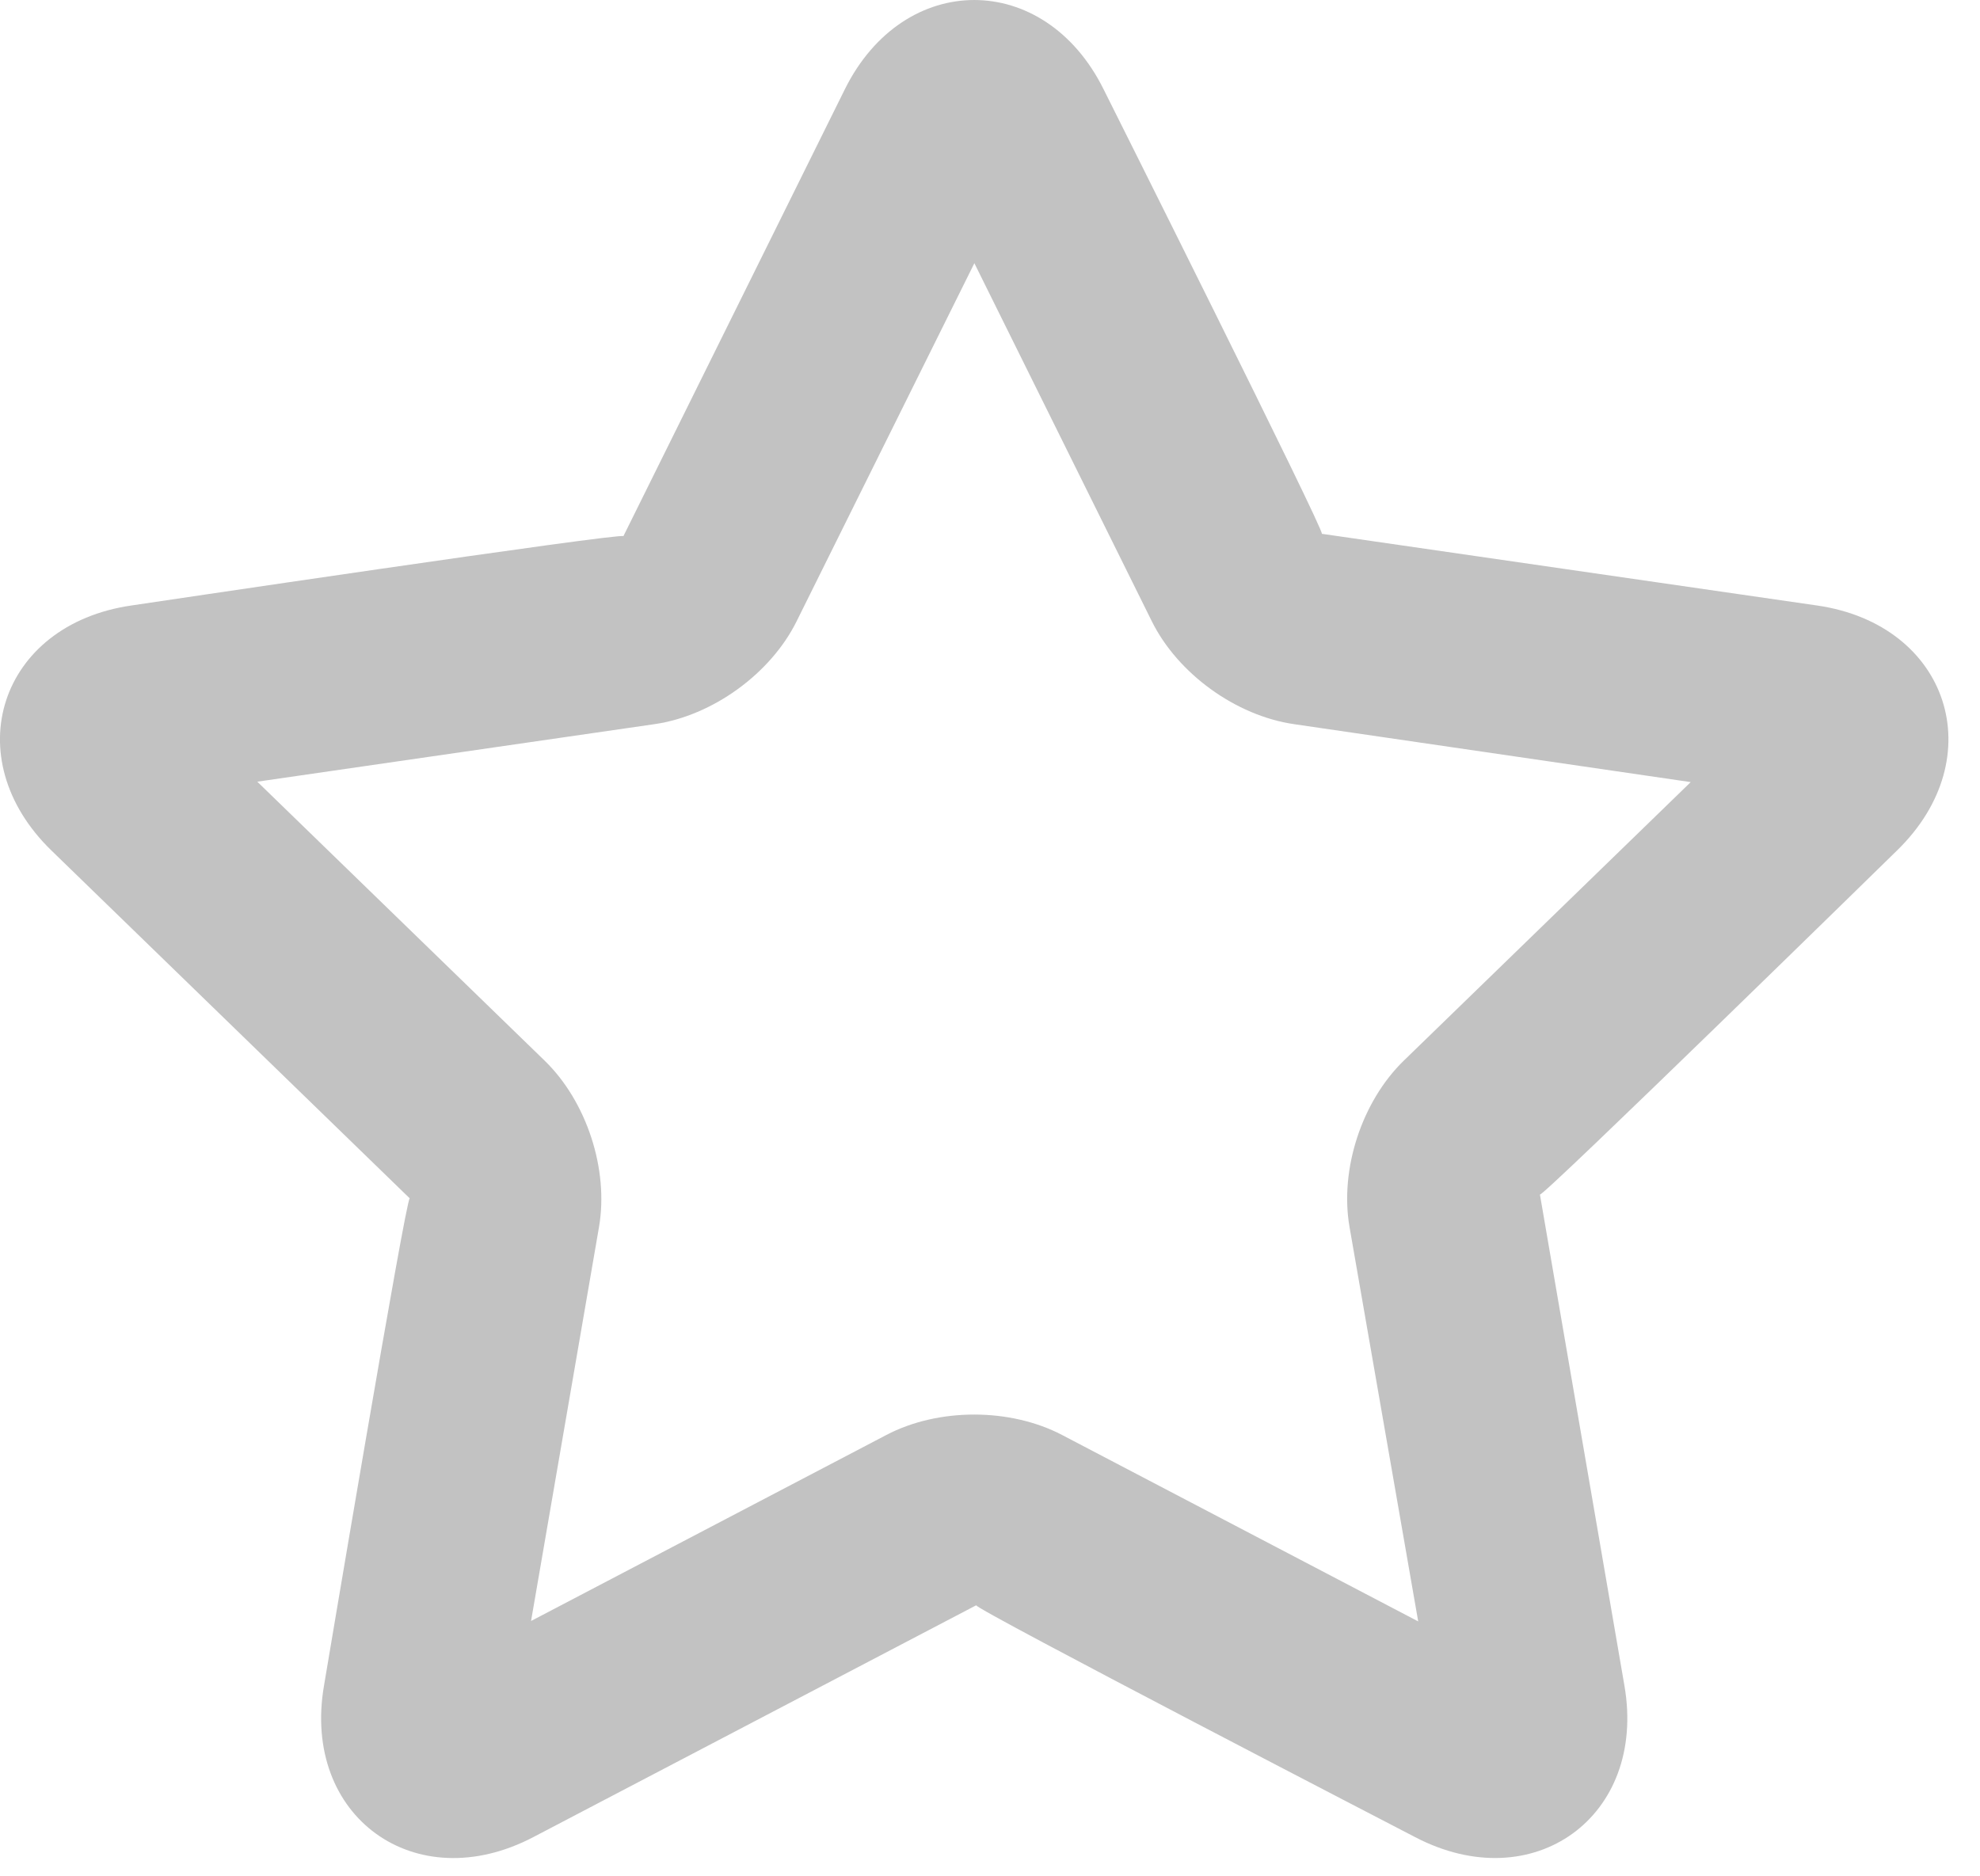
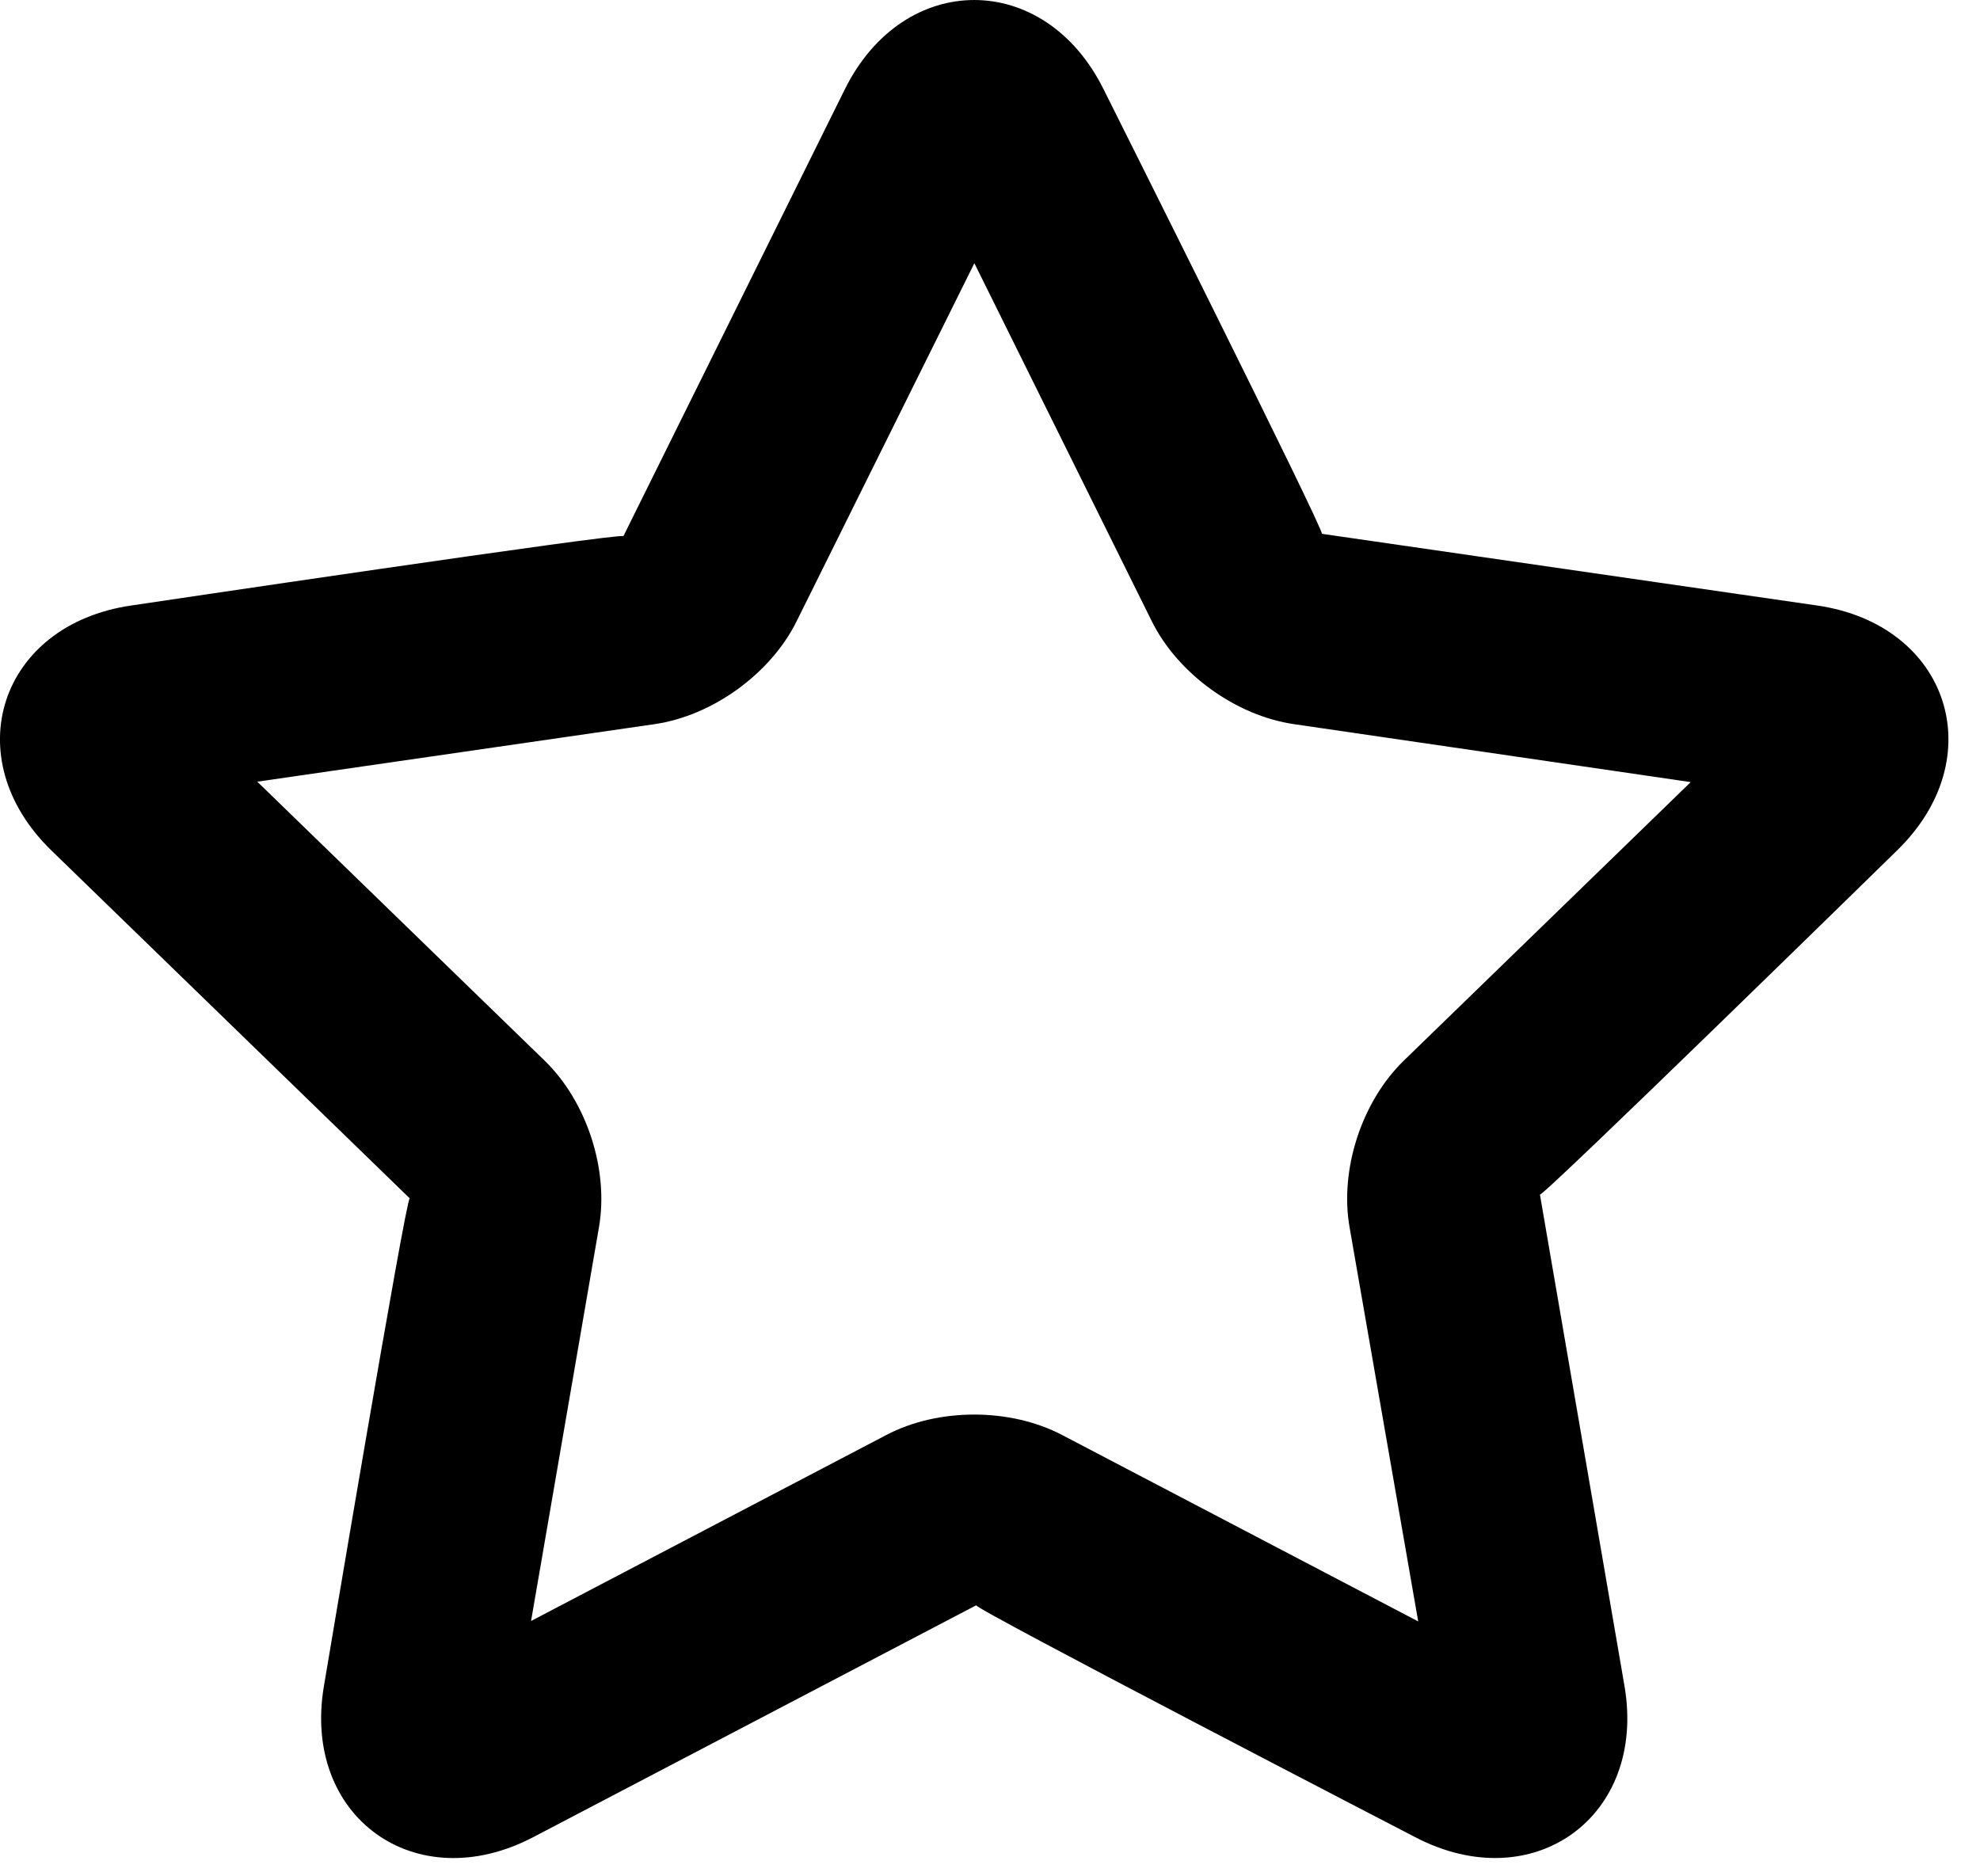
<svg xmlns="http://www.w3.org/2000/svg" width="19" height="18" viewBox="0 0 19 18" fill="none">
-   <path opacity="0.24" fill-rule="evenodd" clip-rule="evenodd" d="M15.588 16.178C15.805 17.434 14.712 18.224 13.579 17.631C13.579 17.631 9.326 15.428 9.368 15.406L5.118 17.631C3.984 18.225 2.893 17.433 3.109 16.178C3.109 16.178 3.899 11.468 3.932 11.501L0.494 8.163C-0.423 7.273 -0.005 5.994 1.261 5.811C1.261 5.811 6.003 5.104 5.982 5.146L8.107 0.857C8.674 -0.286 10.024 -0.285 10.59 0.857C10.59 0.857 12.73 5.13 12.684 5.123L17.436 5.811C18.703 5.994 19.119 7.273 18.203 8.163C18.203 8.163 14.784 11.51 14.777 11.464L15.588 16.178ZM5.096 15.557L8.505 13.772C9.004 13.51 9.694 13.511 10.192 13.772L13.609 15.561L12.95 11.776C12.854 11.223 13.068 10.57 13.471 10.179L16.224 7.506L12.418 6.95C11.859 6.869 11.302 6.465 11.053 5.963L9.35 2.526L7.644 5.963C7.395 6.466 6.836 6.87 6.28 6.95L2.469 7.502L5.226 10.179C5.63 10.571 5.843 11.224 5.748 11.776L5.096 15.557Z" fill="currentColor" />
+   <path fill-rule="evenodd" clip-rule="evenodd" d="M15.588 16.178C15.805 17.434 14.712 18.224 13.579 17.631C13.579 17.631 9.326 15.428 9.368 15.406L5.118 17.631C3.984 18.225 2.893 17.433 3.109 16.178C3.109 16.178 3.899 11.468 3.932 11.501L0.494 8.163C-0.423 7.273 -0.005 5.994 1.261 5.811C1.261 5.811 6.003 5.104 5.982 5.146L8.107 0.857C8.674 -0.286 10.024 -0.285 10.59 0.857C10.59 0.857 12.73 5.13 12.684 5.123L17.436 5.811C18.703 5.994 19.119 7.273 18.203 8.163C18.203 8.163 14.784 11.51 14.777 11.464L15.588 16.178ZM5.096 15.557L8.505 13.772C9.004 13.51 9.694 13.511 10.192 13.772L13.609 15.561L12.95 11.776C12.854 11.223 13.068 10.57 13.471 10.179L16.224 7.506L12.418 6.95C11.859 6.869 11.302 6.465 11.053 5.963L9.35 2.526L7.644 5.963C7.395 6.466 6.836 6.87 6.28 6.95L2.469 7.502L5.226 10.179C5.63 10.571 5.843 11.224 5.748 11.776L5.096 15.557Z" fill="currentColor" />
</svg>
